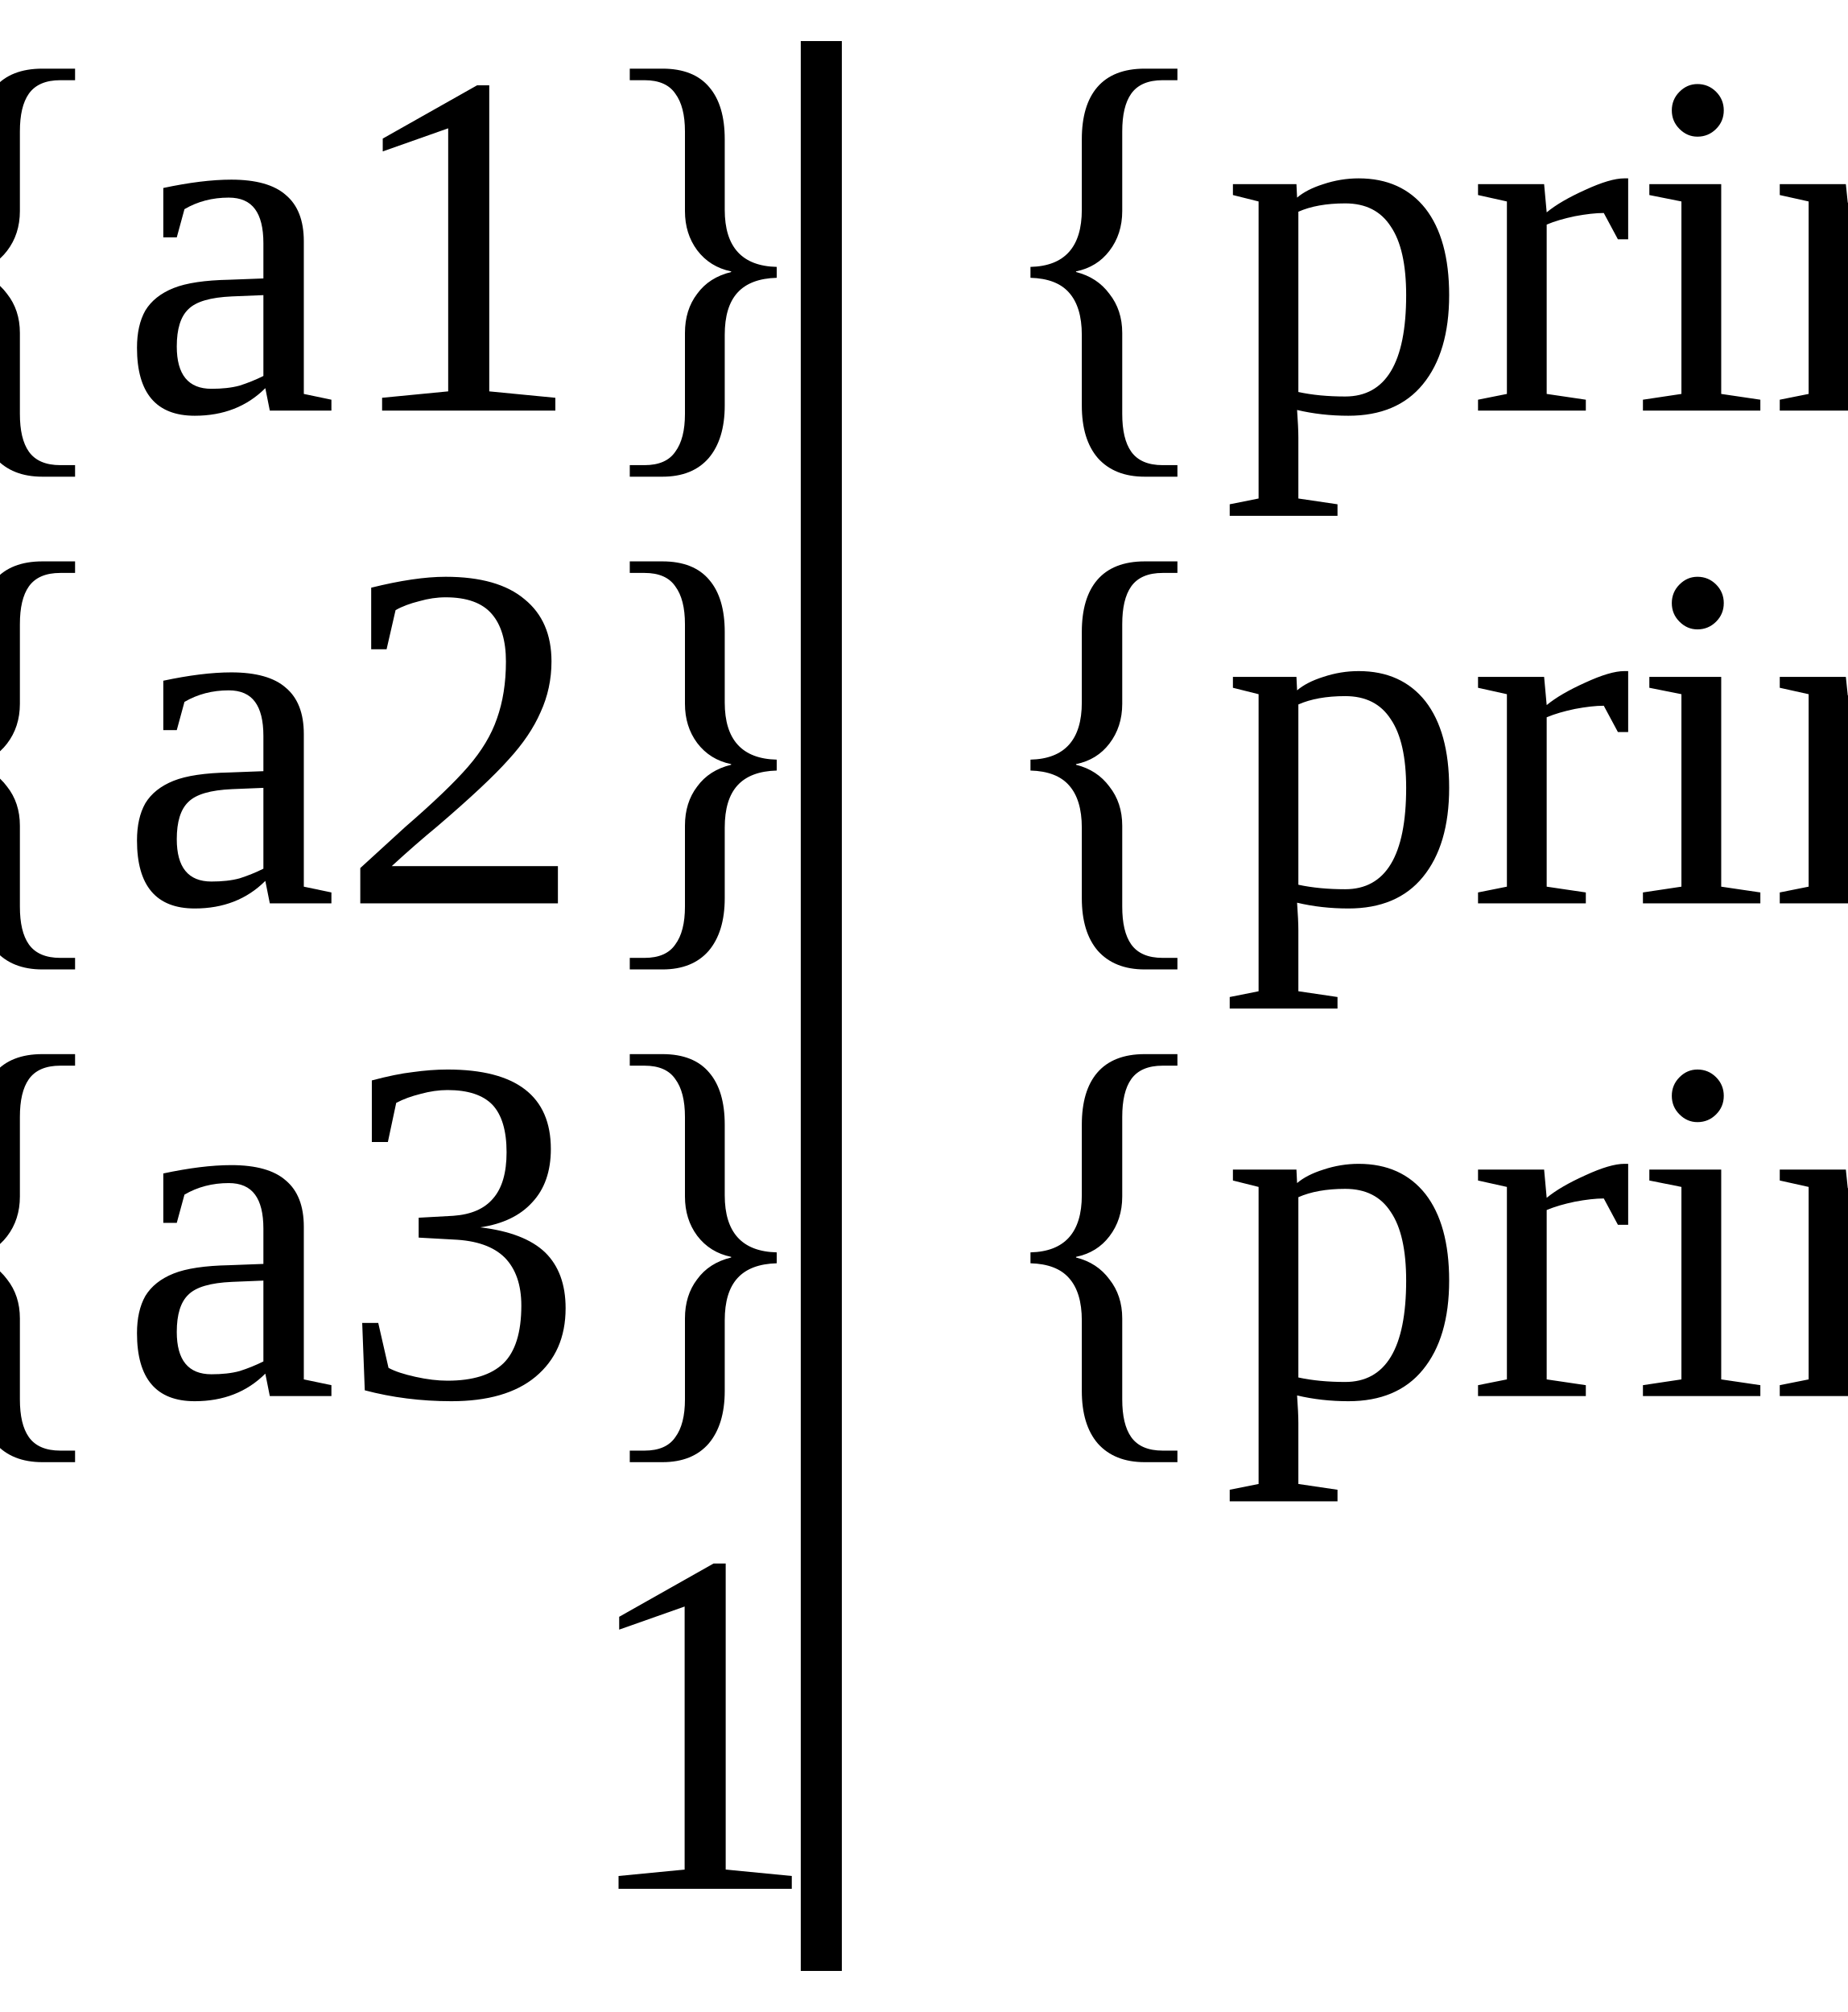
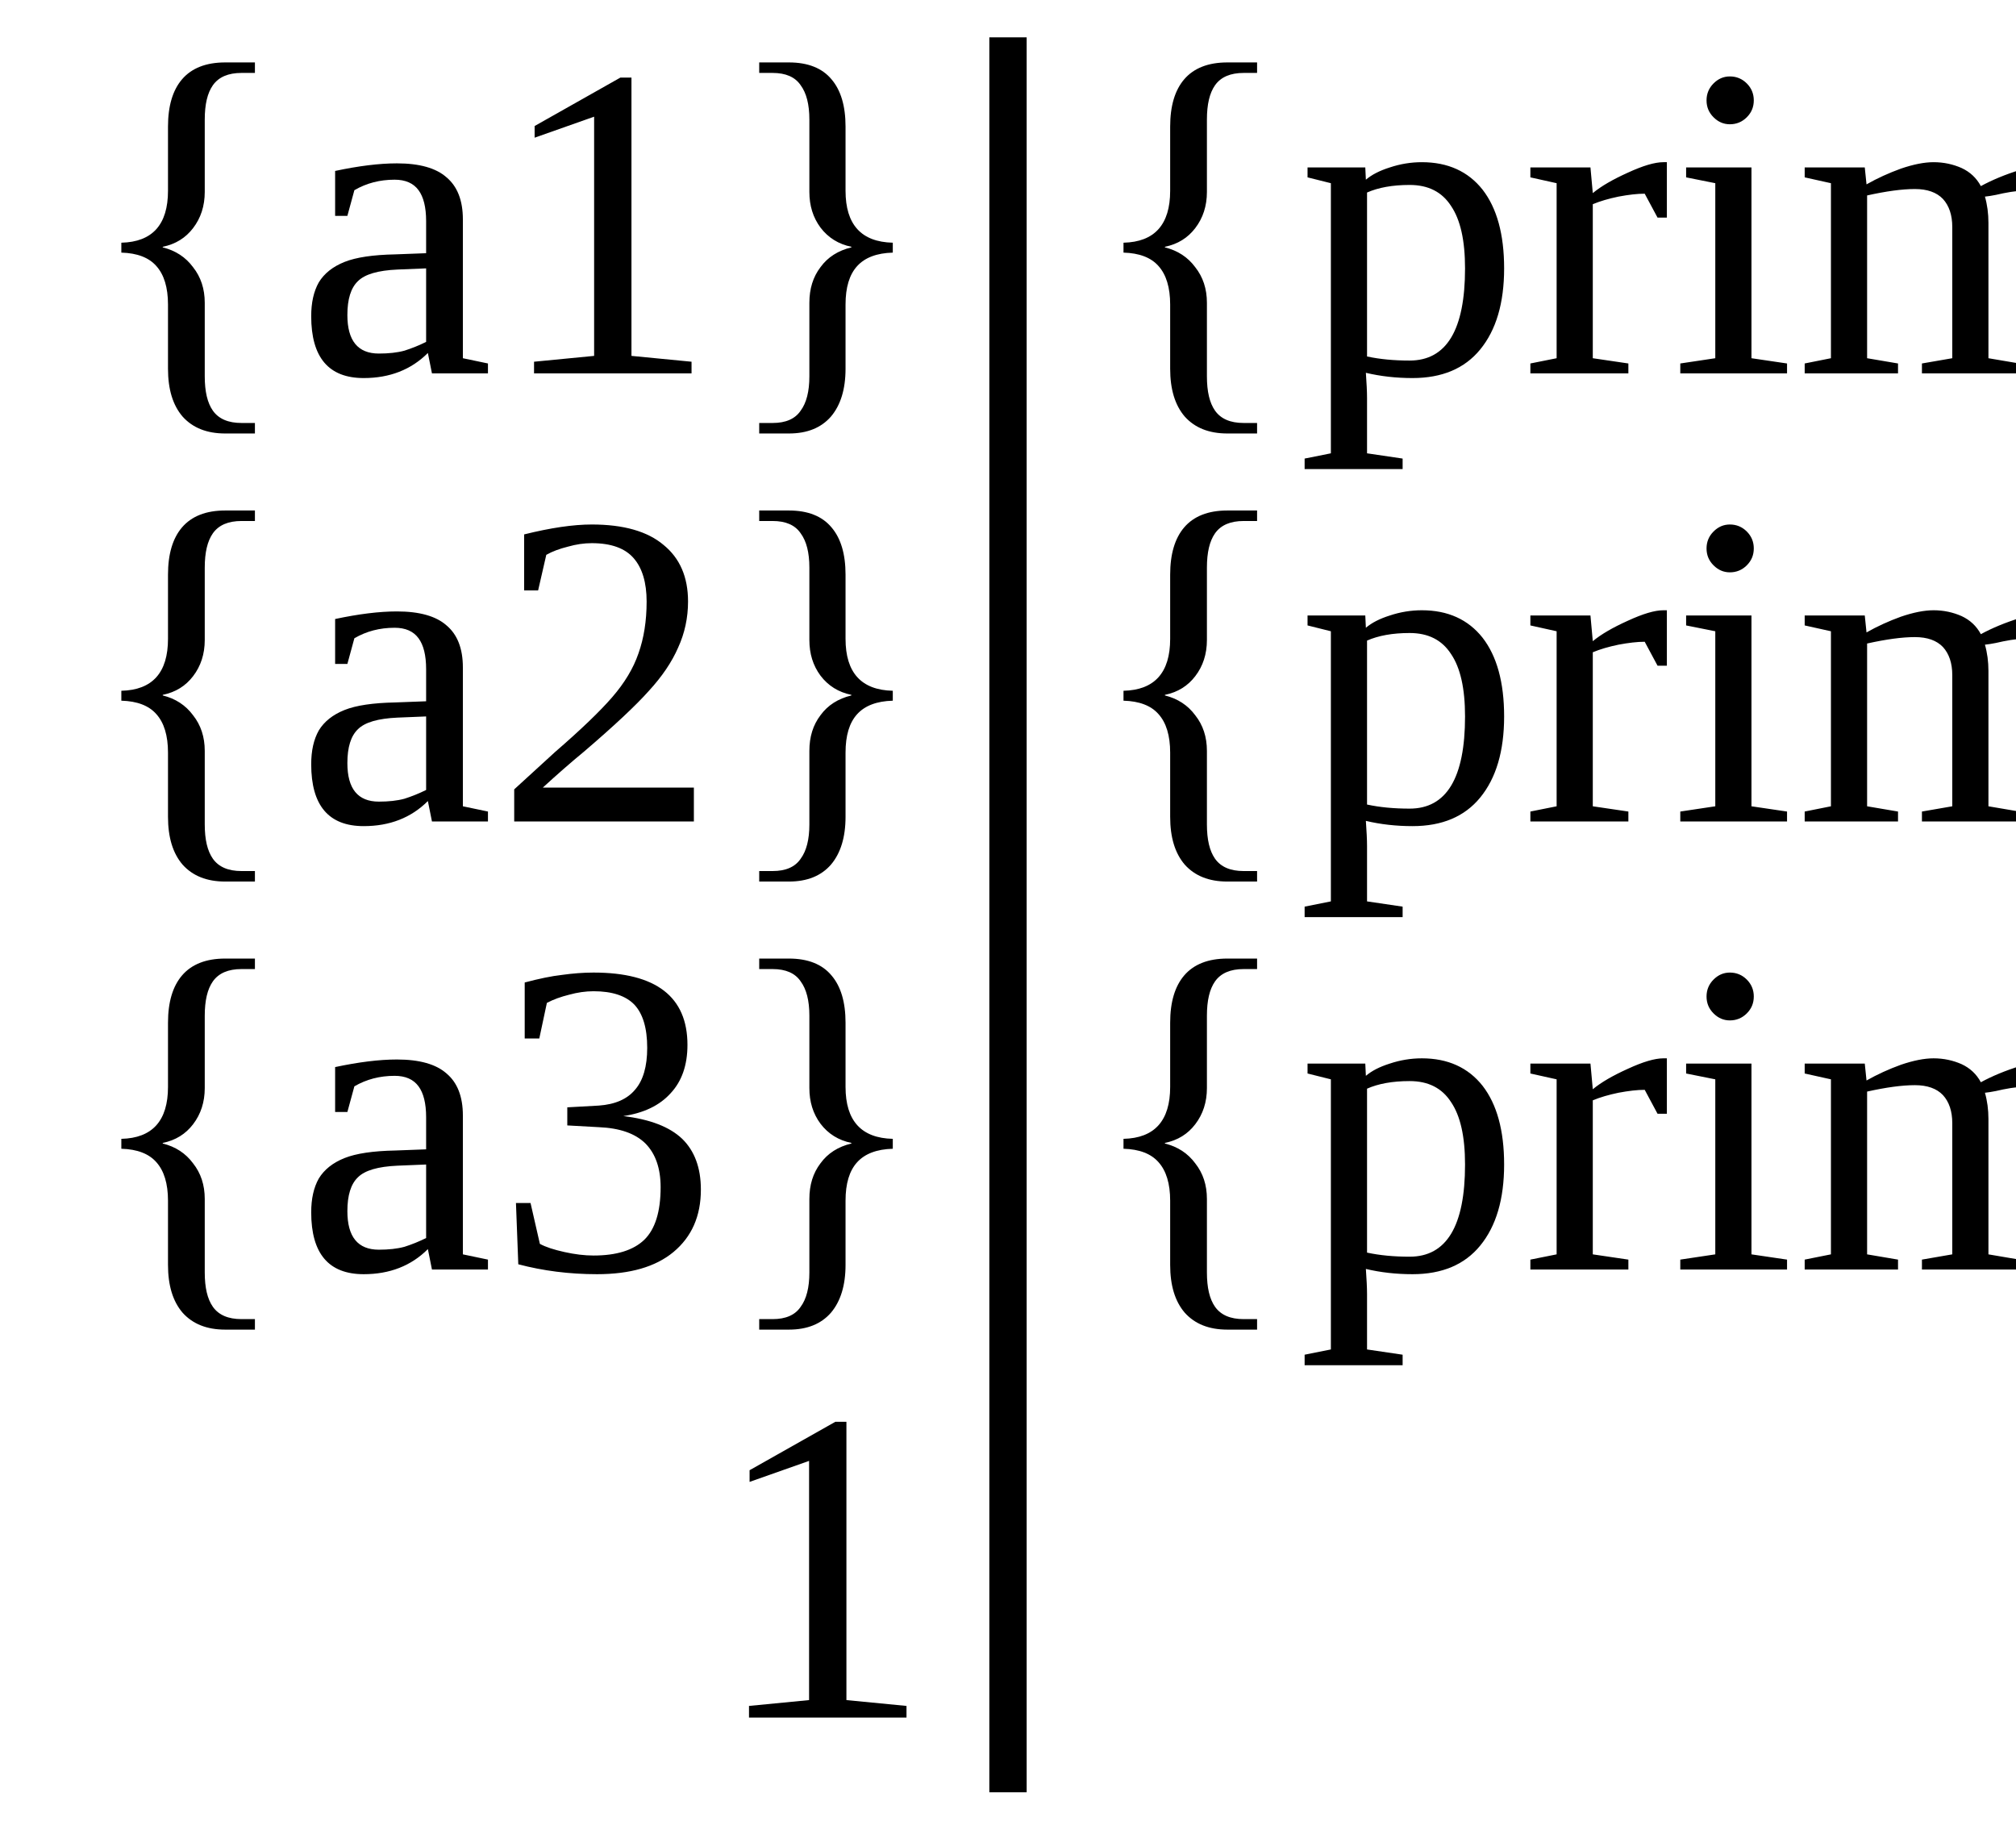
- <svg xmlns="http://www.w3.org/2000/svg" viewBox="0 0 45 49">
-   <line stroke="black" x1="20" y1="1" x2="20" y2="48" />
-   <text x="20" y="10" text-anchor="end">{a1}</text>
-   <text x="24" y="10" text-anchor="start">{primeFactor1}</text>
-   <text x="20" y="22" text-anchor="end">{a2}</text>
-   <text x="24" y="22" text-anchor="start">{primeFactor2}</text>
-   <text x="20" y="34" text-anchor="end">{a3}</text>
-   <text x="24" y="34" text-anchor="start">{primeFactor3}</text>
-   <text x="20" y="46" text-anchor="end">1</text>
+ <svg xmlns="http://www.w3.org/2000/svg" viewBox="0 0 54 49">
+   <line stroke="black" x1="27" y1="1" x2="27" y2="48" />
+   <text x="25" y="10" text-anchor="end">{a1}</text>
+   <text x="29" y="10" text-anchor="start">{primeFactor1}</text>
+   <text x="25" y="22" text-anchor="end">{a2}</text>
+   <text x="29" y="22" text-anchor="start">{primeFactor2}</text>
+   <text x="25" y="34" text-anchor="end">{a3}</text>
+   <text x="29" y="34" text-anchor="start">{primeFactor3}</text>
+   <text x="25" y="46" text-anchor="end">1</text>
</svg>
